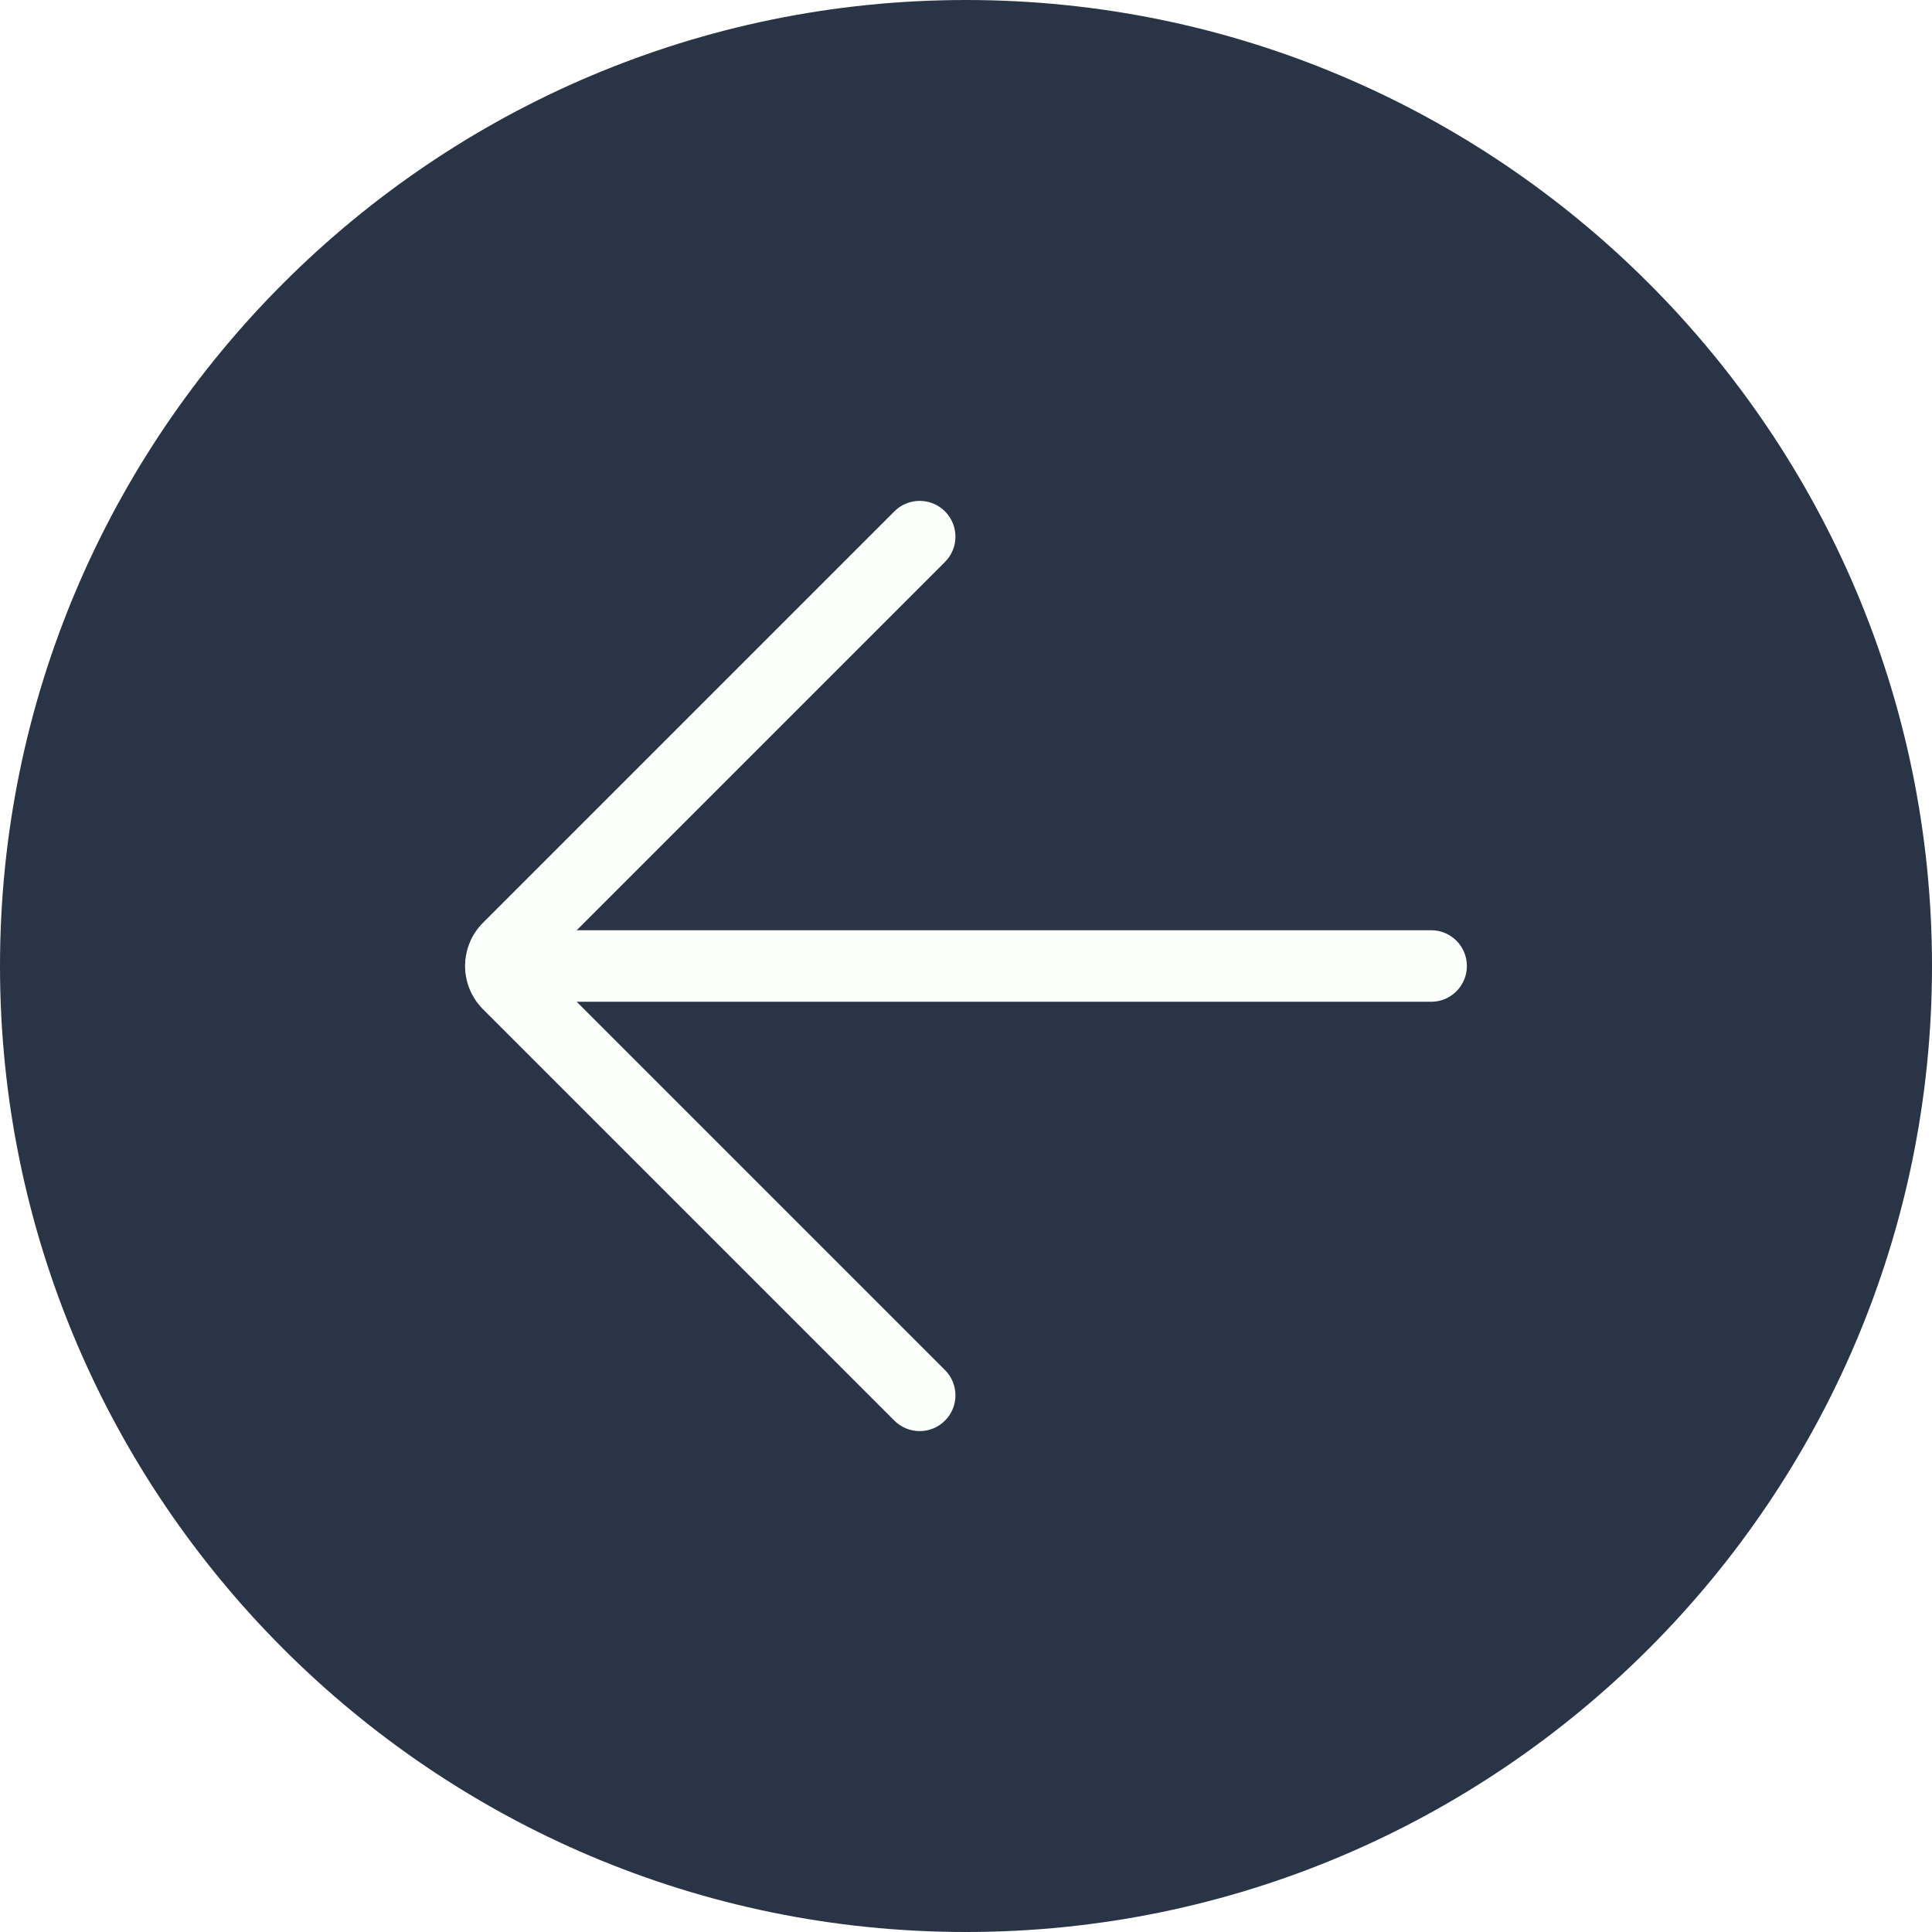
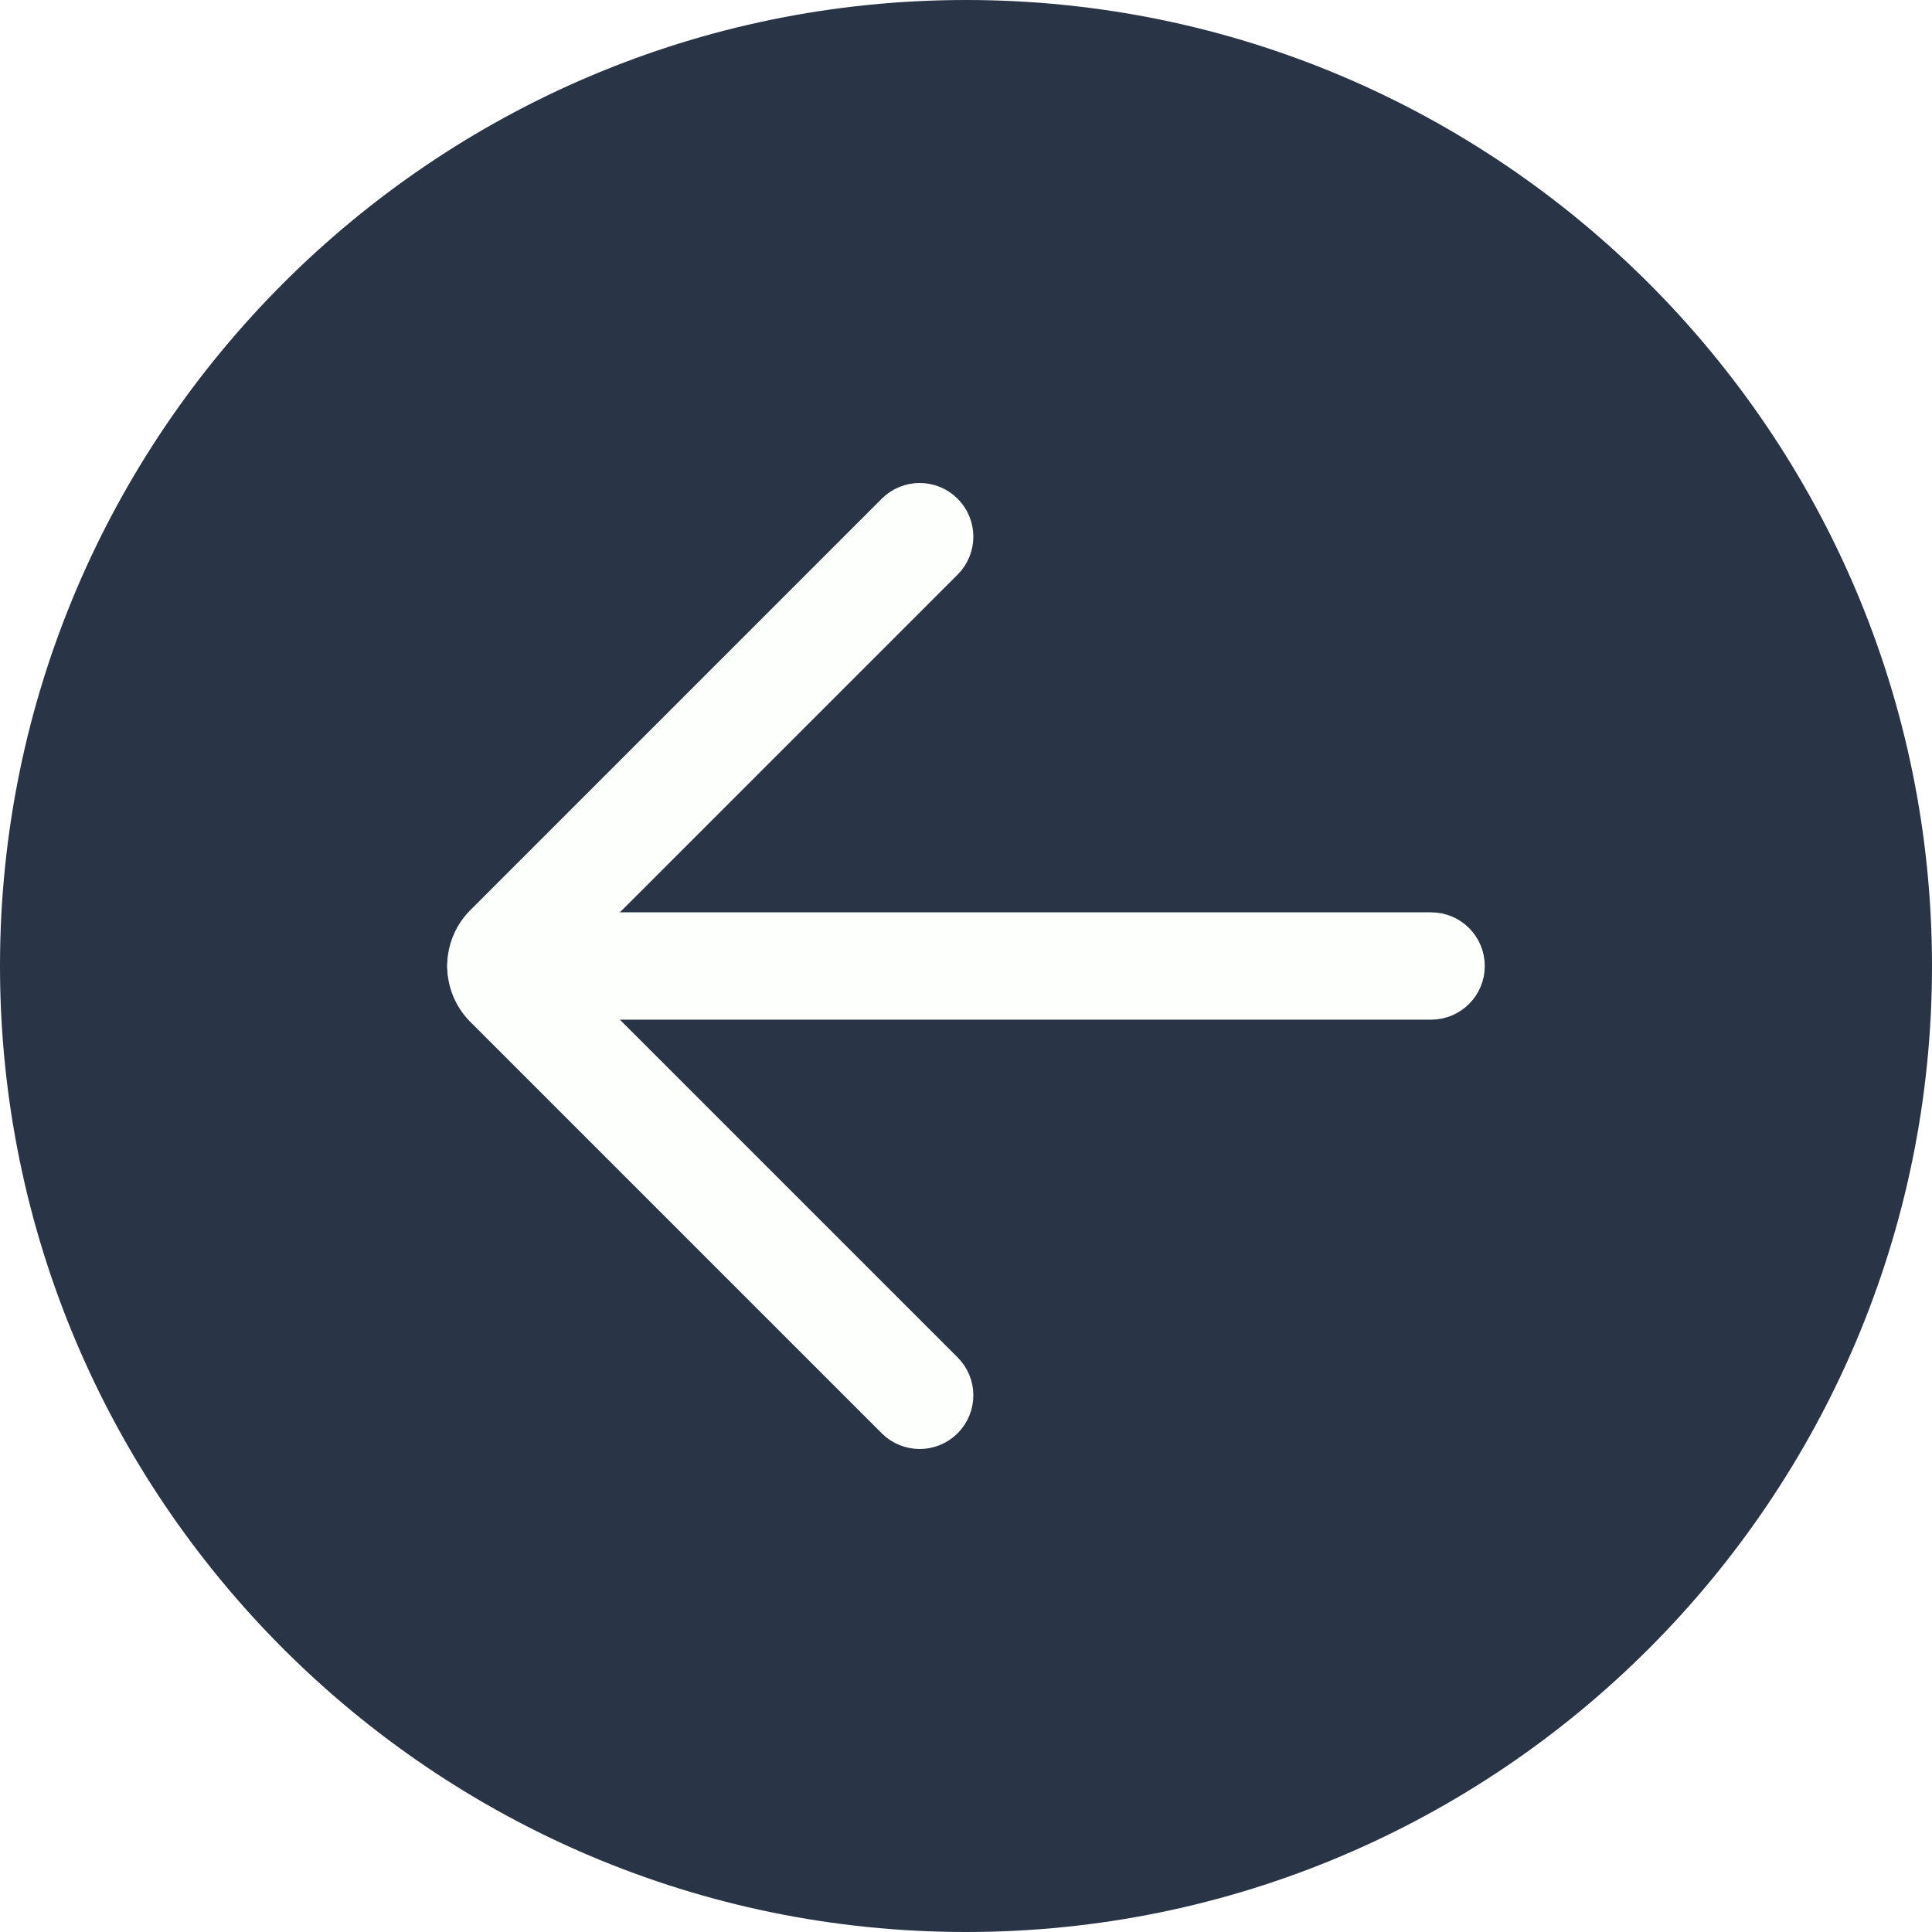
<svg xmlns="http://www.w3.org/2000/svg" width="54px" height="54px" viewBox="0 0 54 54" version="1.1">
  <defs />
  <g id="Page-1" stroke="none" stroke-width="1" fill="none" fill-rule="evenodd">
    <g id="left-arrow-hover" fill-rule="nonzero">
      <g id="Group" fill="#293447">
        <path d="M27,53 C12.641,53 1,41.359 1,27 C1,12.641 12.641,1 27,1 C41.359,1 53,12.641 53,27 C53,41.359 41.359,53 27,53 Z" id="Shape" />
        <path d="M27,54 C12.112,54 0,41.888 0,27 C0,12.112 12.112,0 27,0 C41.888,0 54,12.112 54,27 C54,41.888 41.888,54 27,54 Z M27,2 C13.215,2 2,13.215 2,27 C2,40.785 13.215,52 27,52 C40.785,52 52,40.785 52,27 C52,13.215 40.785,2 27,2 Z" id="Shape" />
      </g>
-       <path d="M40,28 L14,28 C13.448,28 13,27.553 13,27 C13,26.447 13.448,26 14,26 L40,26 C40.552,26 41,26.447 41,27 C41,27.553 40.552,28 40,28 Z" id="Shape" fill="#FDFFFC" />
-       <path d="M25.705,40 C25.449,40 25.193,39.902 24.998,39.707 L13.5,28.209 C12.833,27.542 12.833,26.458 13.5,25.791 L24.998,14.293 C25.389,13.902 26.021,13.902 26.412,14.293 C26.803,14.684 26.803,15.316 26.412,15.707 L15.119,27 L26.412,38.293 C26.803,38.684 26.803,39.316 26.412,39.707 C26.217,39.902 25.961,40 25.705,40 Z" id="Shape" fill="#FDFFFC" />
+       <path d="M40,28 L14,28 C13.448,28 13,27.553 13,27 C13,26.447 13.448,26 14,26 L40,26 C40.552,26 41,26.447 41,27 C41,27.553 40.552,28 40,28 Z" id="Shape" stroke="#FDFFFC" fill="#FDFFFC" />
+       <path d="M25.705,40 C25.449,40 25.193,39.902 24.998,39.707 L13.5,28.209 C12.833,27.542 12.833,26.458 13.5,25.791 L24.998,14.293 C25.389,13.902 26.021,13.902 26.412,14.293 C26.803,14.684 26.803,15.316 26.412,15.707 L15.119,27 L26.412,38.293 C26.803,38.684 26.803,39.316 26.412,39.707 C26.217,39.902 25.961,40 25.705,40 Z" id="Shape" stroke="#FDFFFC" fill="#FDFFFC" />
    </g>
  </g>
</svg>
